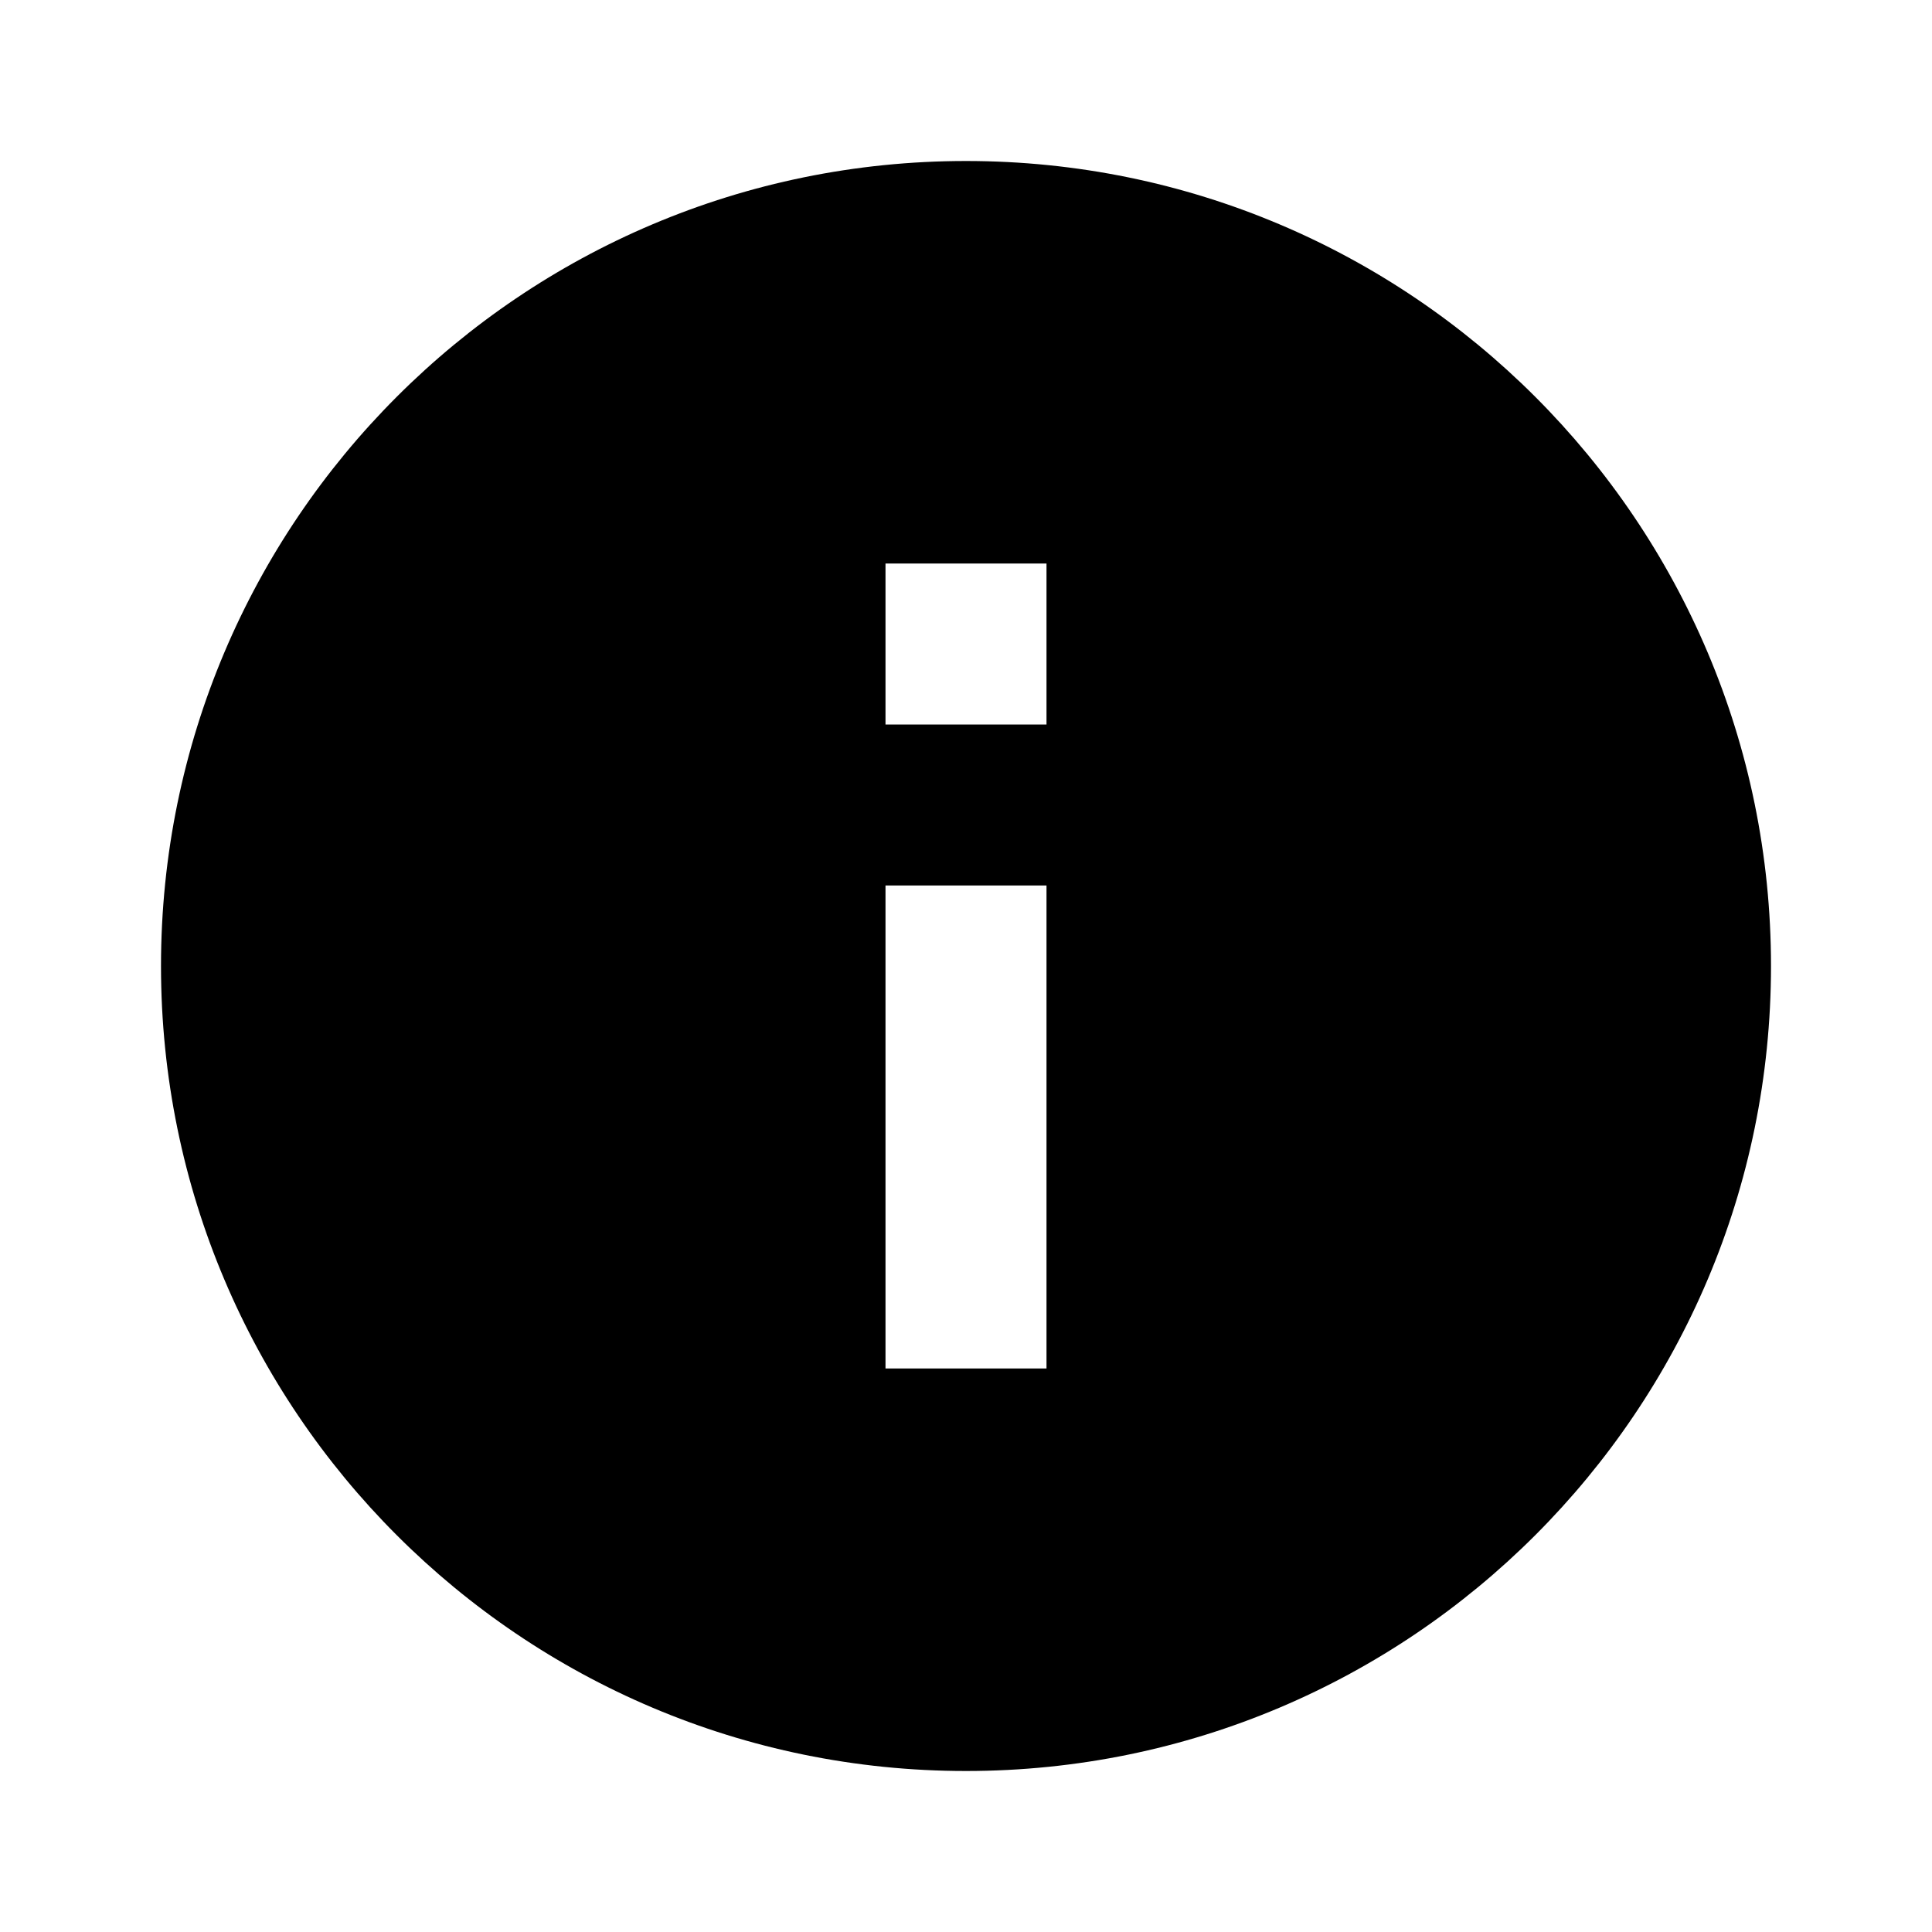
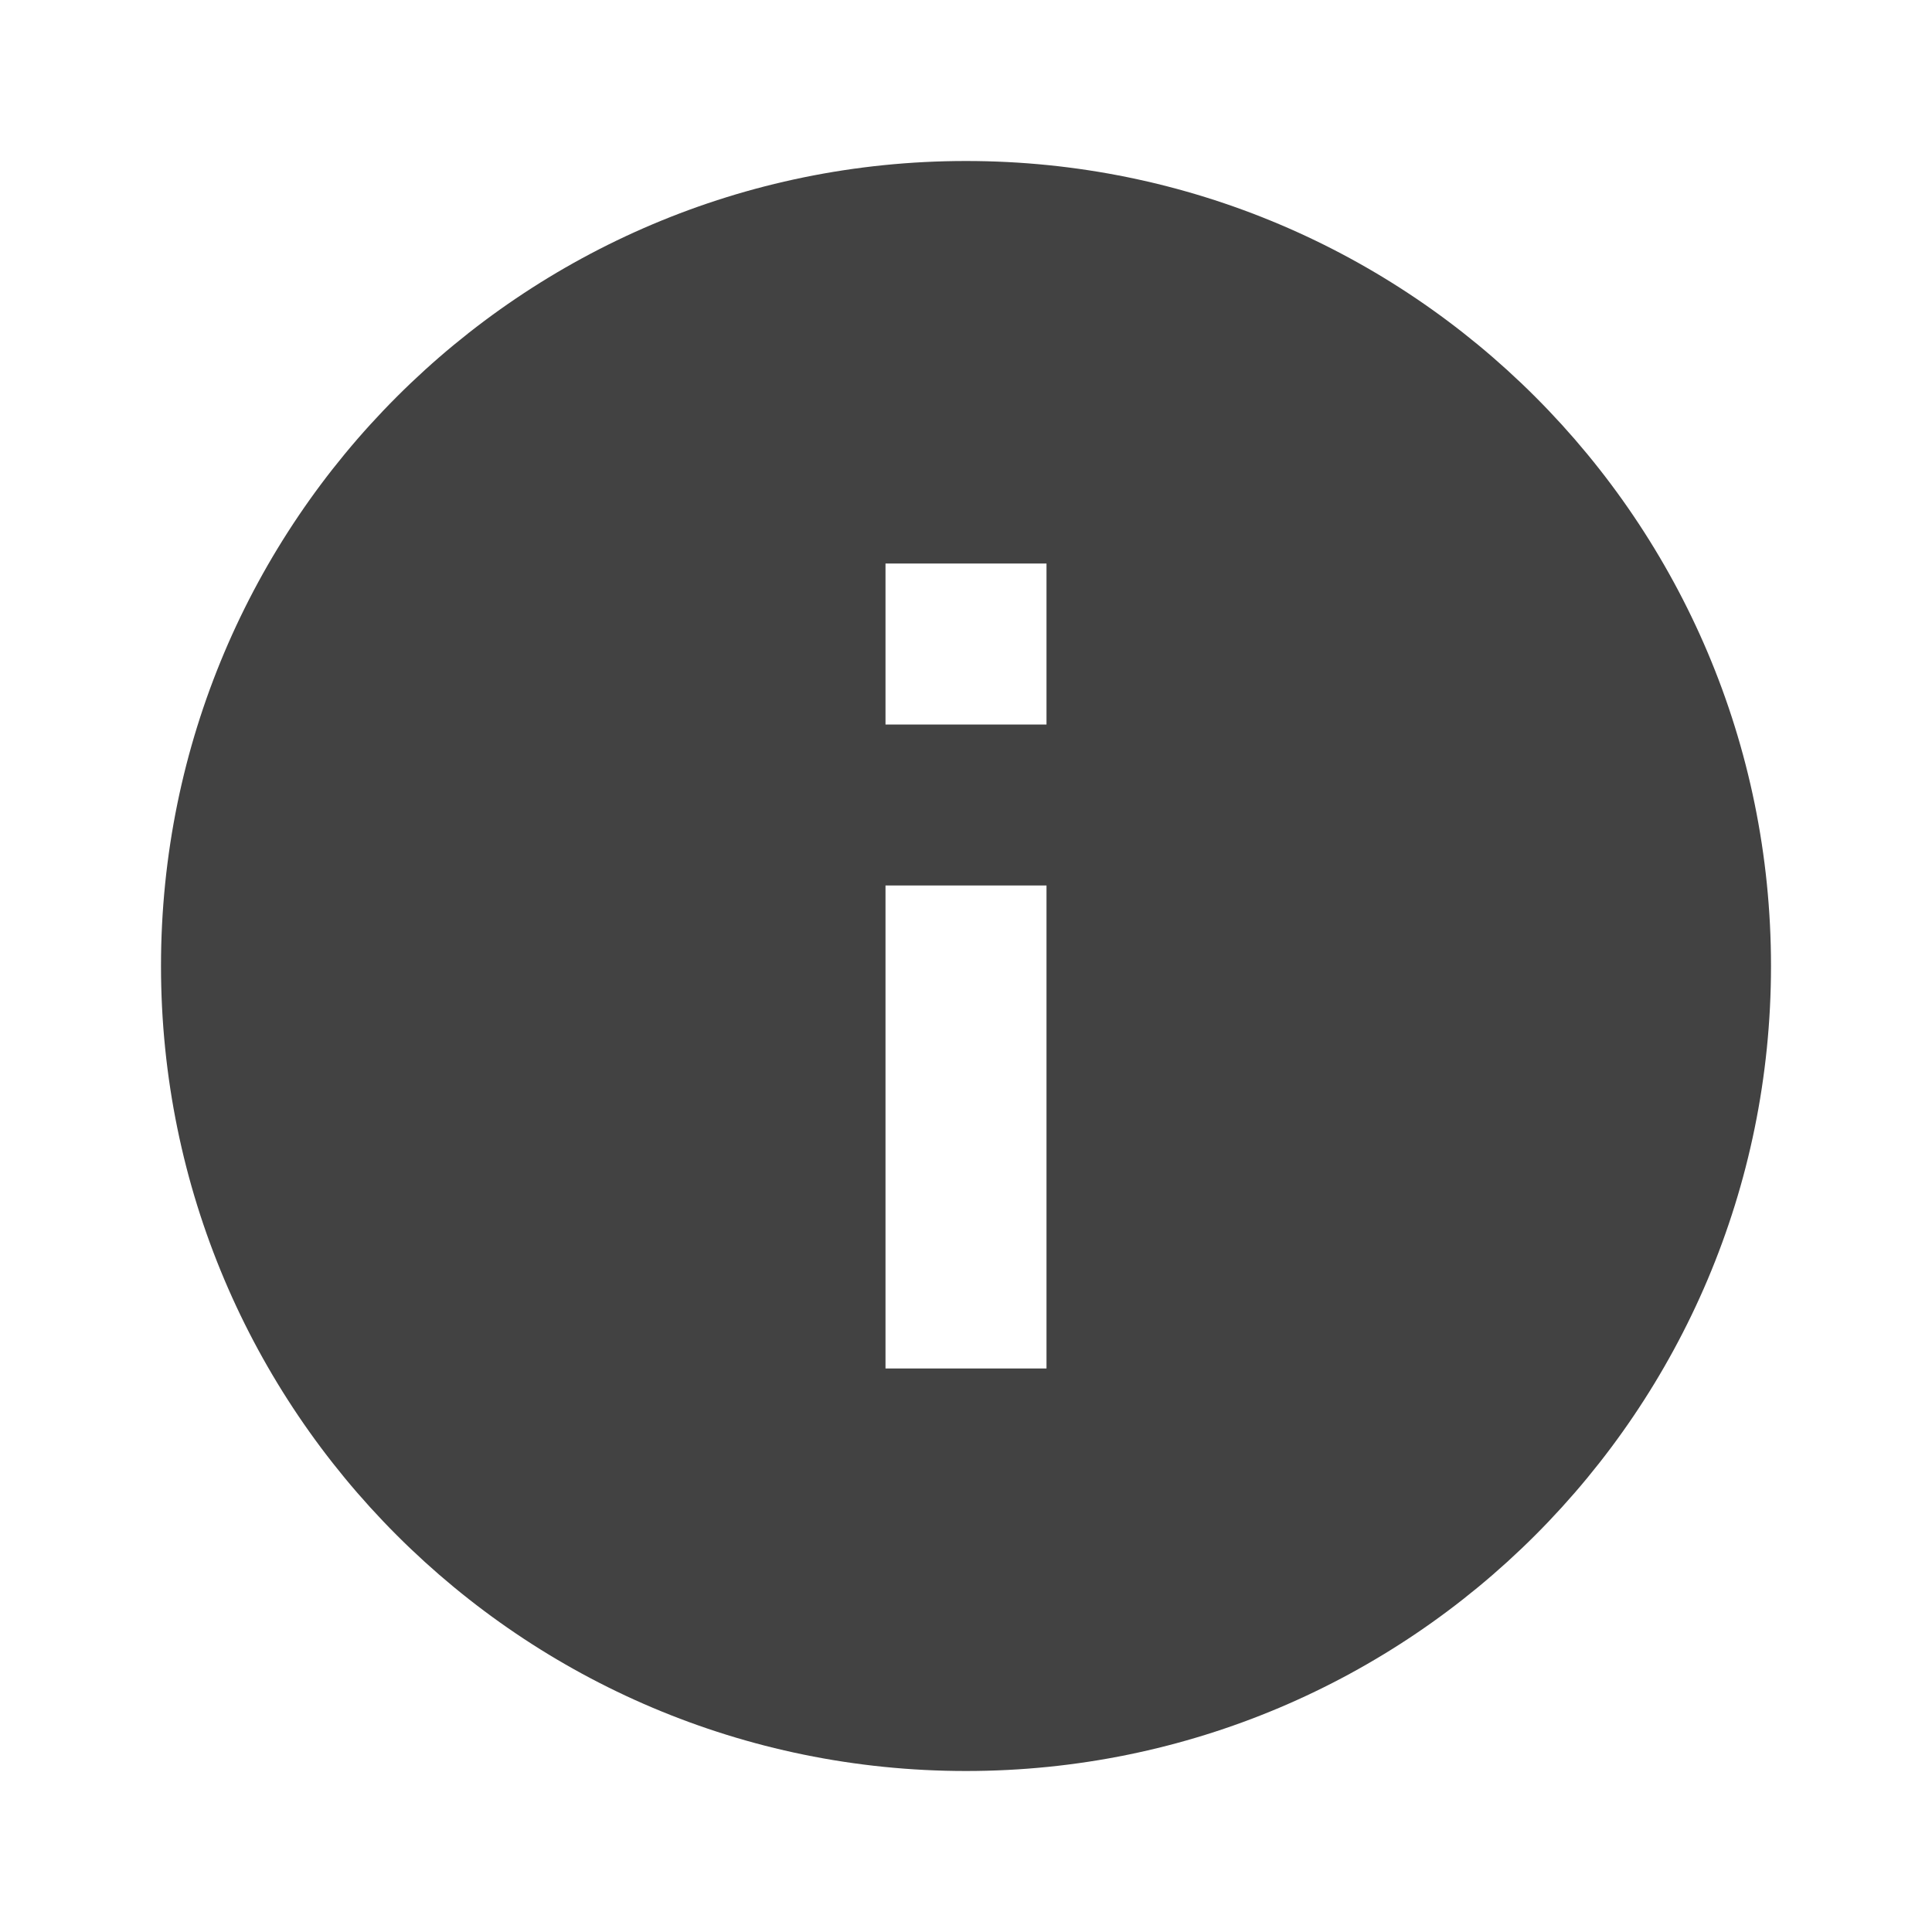
<svg xmlns="http://www.w3.org/2000/svg" version="1.1" width="24" height="24" viewBox="0 0 24 24">
-   <path d="M13,9H11V7H13M13,17H11V11H13M12,2A10,10 0 0,0 2,12A10,10 0 0,0 12,22A10,10 0 0,0 22,12A10,10 0 0,0 12,2Z" style="fill:424242" />
+   <path d="M13,9H11V7H13M13,17H11V11H13M12,2A10,10 0 0,0 2,12A10,10 0 0,0 12,22A10,10 0 0,0 22,12A10,10 0 0,0 12,2Z" style="fill:#424242" />
</svg>
